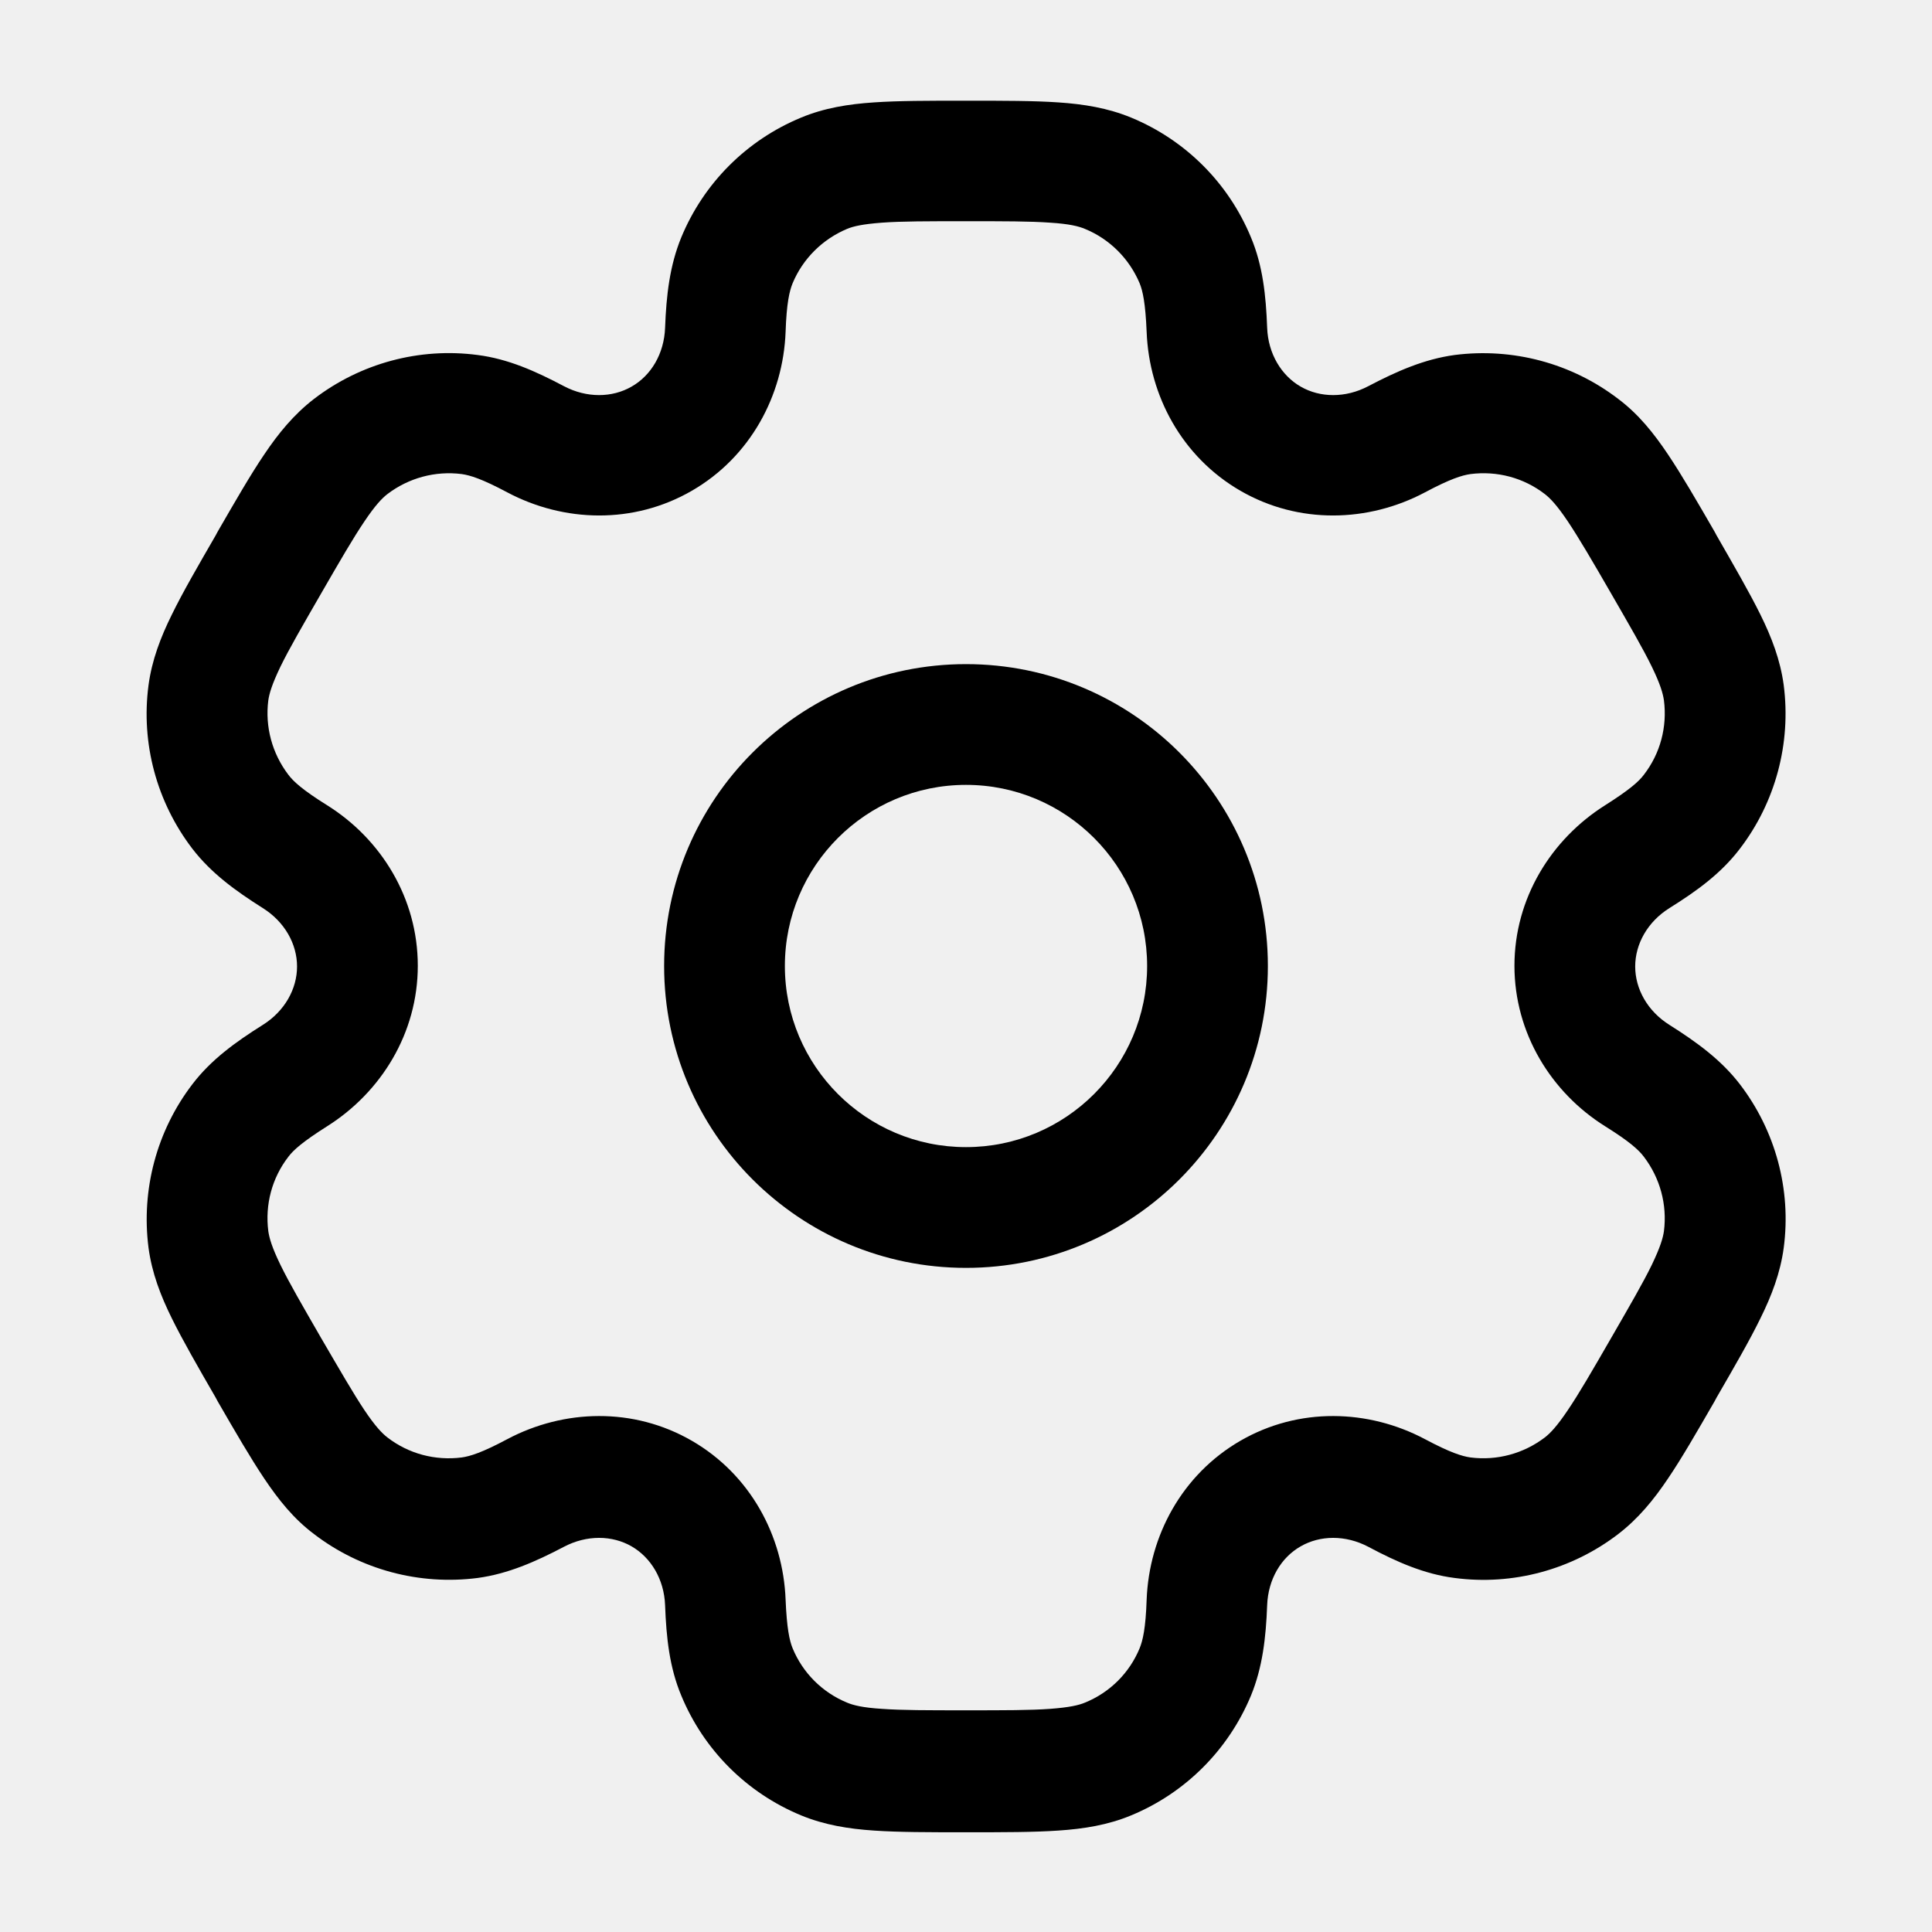
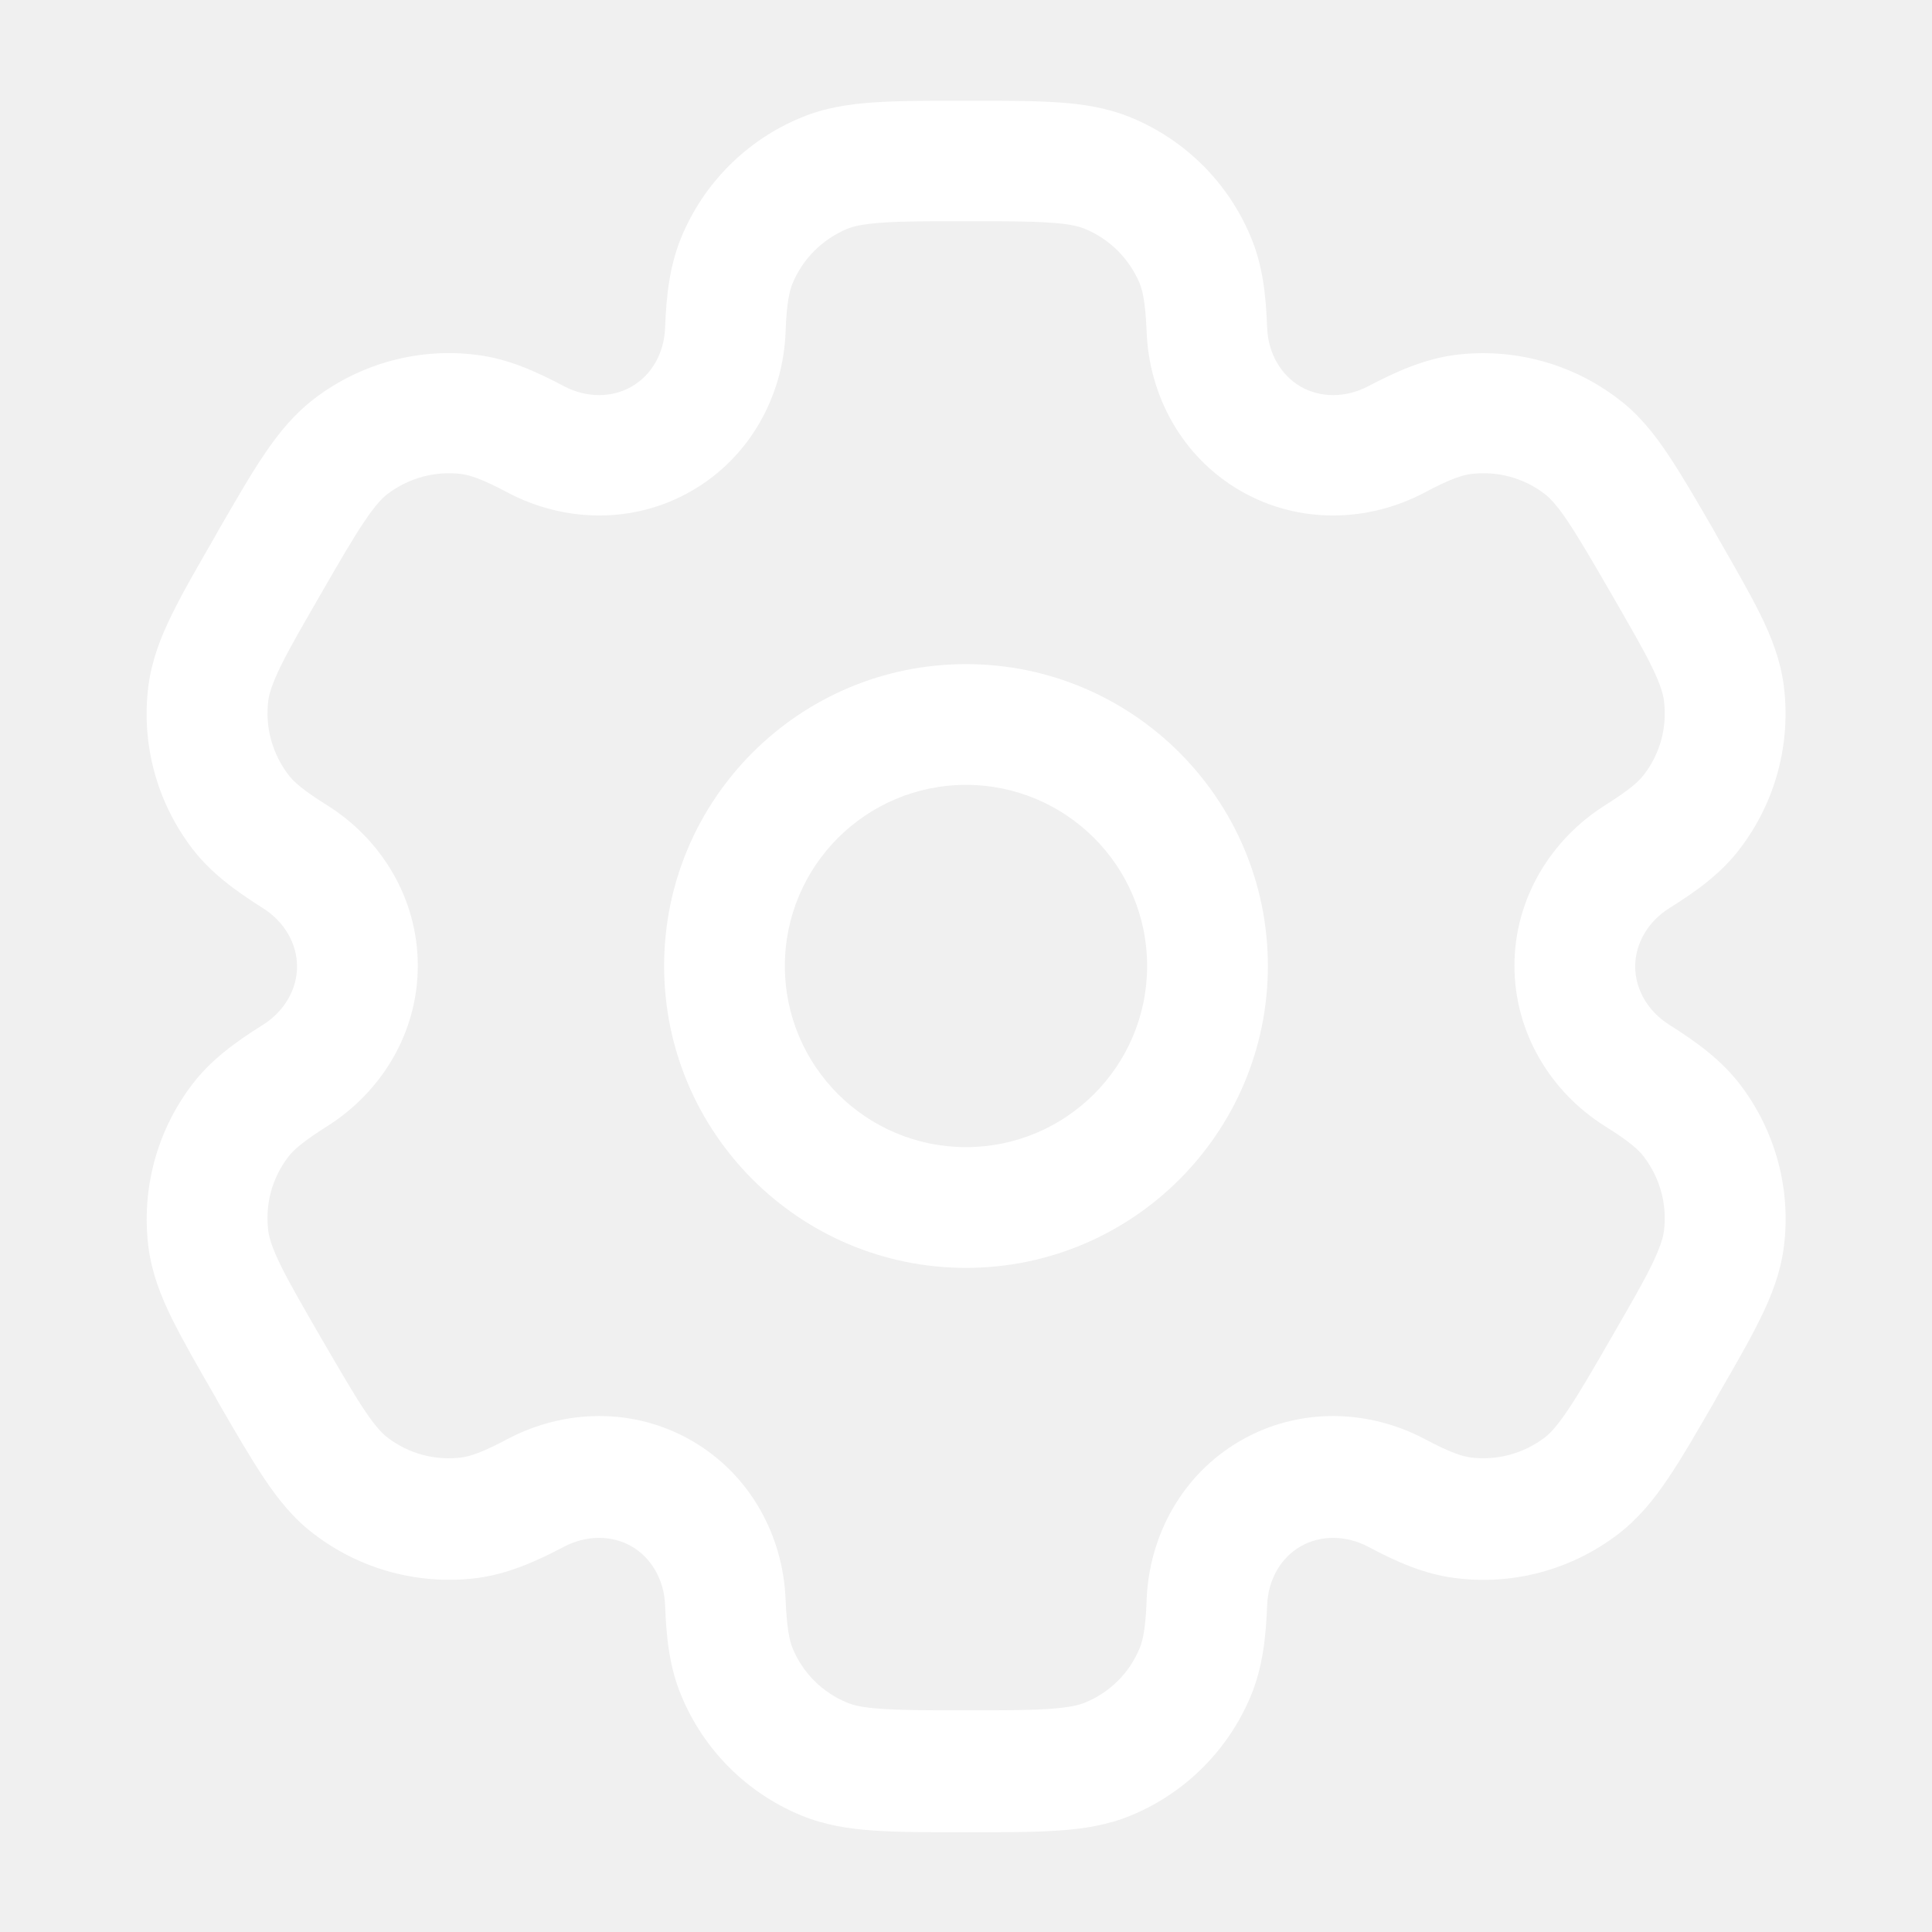
<svg xmlns="http://www.w3.org/2000/svg" version="1.1" id="Layer_1" x="0px" y="0px" viewBox="0 0 800 800" style="enable-background:new 0 0 800 800;" xml:space="preserve">
  <style type="text/css">
- 	.st0{fill-rule:evenodd;clip-rule:evenodd;}
+ 	.st0{fill-rule:evenodd;clip-rule:evenodd;fill:#FFFFFF;}
</style>
-   <path class="st0" d="M400,275c-69,0-125,56-125,125c0,69,56,125,125,125c69,0,125-56,125-125C525,331,469,275,400,275z M325,400  c0-41.4,33.6-75,75-75s75,33.6,75,75s-33.6,75-75,75S325,441.4,325,400z" />
-   <path class="st0" d="M399.2,41.7c-14.8,0-27.2,0-37.3,0.7c-10.6,0.7-20.6,2.3-30.2,6.3c-22.5,9.3-40.3,27.1-49.6,49.6  c-4.8,11.7-6.2,24-6.7,37.4c-0.4,10.8-5.8,19.8-13.9,24.4c-8,4.6-18.5,4.8-28-0.2c-11.9-6.3-23.2-11.3-35.7-12.9  c-24.1-3.2-48.5,3.4-67.8,18.2c-8.3,6.4-14.7,14.2-20.6,23c-5.7,8.4-11.9,19.2-19.3,32l-0.8,1.5c-7.4,12.8-13.6,23.5-18.1,32.7  c-4.7,9.5-8.3,18.9-9.7,29.3c-3.2,24.1,3.4,48.5,18.2,67.8c7.7,10,17.7,17.3,29.1,24.5c9.1,5.7,14.2,14.9,14.2,24.2  c0,9.3-5.1,18.5-14.2,24.2c-11.3,7.1-21.4,14.4-29.1,24.5c-14.8,19.3-21.3,43.7-18.2,67.8c1.4,10.4,5,19.8,9.7,29.3  c4.5,9.1,10.7,19.9,18.1,32.7l0.8,1.5c7.4,12.8,13.6,23.5,19.3,32c5.9,8.8,12.2,16.7,20.6,23c19.3,14.8,43.7,21.3,67.8,18.2  c12.5-1.7,23.9-6.7,35.7-12.9c9.5-5,20-4.8,28-0.2c8,4.6,13.5,13.6,13.9,24.4c0.5,13.4,1.8,25.7,6.7,37.4  c9.3,22.5,27.1,40.3,49.6,49.6c9.7,4,19.7,5.6,30.2,6.3c10.2,0.7,22.5,0.7,37.3,0.7h1.7c14.8,0,27.2,0,37.3-0.7  c10.6-0.7,20.6-2.3,30.2-6.3c22.5-9.3,40.3-27.2,49.6-49.6c4.8-11.7,6.2-24,6.7-37.4c0.4-10.8,5.8-19.8,13.9-24.4  c8-4.6,18.5-4.8,28,0.2c11.8,6.3,23.2,11.3,35.7,12.9c24.1,3.2,48.5-3.4,67.8-18.2c8.3-6.4,14.7-14.2,20.6-23  c5.7-8.4,11.9-19.2,19.3-32l0.8-1.5c7.4-12.8,13.6-23.5,18.1-32.7c4.7-9.5,8.3-18.9,9.7-29.3c3.2-24.1-3.4-48.5-18.2-67.8  c-7.7-10-17.7-17.3-29.1-24.5c-9.1-5.7-14.2-14.9-14.2-24.2c0-9.3,5.1-18.5,14.2-24.2c11.4-7.1,21.4-14.4,29.1-24.5  c14.8-19.3,21.3-43.7,18.2-67.8c-1.4-10.4-5-19.8-9.7-29.3c-4.5-9.1-10.7-19.8-18.1-32.7l-0.8-1.5c-7.4-12.8-13.6-23.5-19.3-32  c-5.9-8.8-12.2-16.7-20.6-23c-19.3-14.8-43.7-21.3-67.8-18.2c-12.5,1.7-23.9,6.7-35.7,12.9c-9.5,5-20,4.8-28,0.2  c-8-4.6-13.5-13.6-13.9-24.4c-0.5-13.4-1.8-25.7-6.7-37.4c-9.3-22.5-27.1-40.3-49.6-49.6c-9.7-4-19.7-5.6-30.2-6.3  c-10.2-0.7-22.5-0.7-37.3-0.7H399.2z M350.7,94.8c2.6-1.1,6.5-2,14.5-2.6c8.2-0.6,18.9-0.6,34.8-0.6c15.9,0,26.5,0,34.8,0.6  c8,0.5,11.9,1.5,14.5,2.6c10.2,4.2,18.3,12.3,22.6,22.5c1.3,3.2,2.4,8.2,2.9,20.1c1,26.4,14.6,51.8,38.8,65.8  c24.2,14,53,13.1,76.4,0.7c10.5-5.6,15.4-7.1,18.9-7.6c11-1.4,22,1.5,30.8,8.3c2.2,1.7,5,4.6,9.5,11.3c4.6,6.9,10,16.1,17.9,29.8  c7.9,13.7,13.3,23,16.9,30.4c3.5,7.2,4.6,11.1,5,13.9c1.4,11-1.5,22-8.3,30.8c-2.1,2.8-5.9,6.2-16,12.6  c-22.4,14.1-37.6,38.6-37.6,66.5c0,27.9,15.2,52.5,37.6,66.5c10.1,6.3,13.9,9.8,16,12.6c6.7,8.8,9.7,19.8,8.3,30.8  c-0.4,2.8-1.5,6.6-5,13.9c-3.6,7.4-9,16.7-16.9,30.4c-7.9,13.7-13.3,23-17.9,29.8c-4.5,6.7-7.3,9.6-9.5,11.3  c-8.8,6.7-19.8,9.7-30.8,8.3c-3.5-0.5-8.4-2-18.9-7.6c-23.4-12.4-52.2-13.3-76.4,0.7c-24.2,14-37.8,39.4-38.8,65.8  c-0.4,11.9-1.6,16.9-2.9,20.1c-4.2,10.2-12.3,18.3-22.6,22.5c-2.6,1.1-6.5,2-14.5,2.6c-8.2,0.6-18.9,0.6-34.8,0.6  c-15.9,0-26.5,0-34.8-0.6c-8-0.5-11.9-1.5-14.5-2.6c-10.2-4.2-18.3-12.3-22.5-22.5c-1.3-3.2-2.4-8.2-2.9-20.1  c-1-26.4-14.6-51.8-38.8-65.8c-24.2-14-53-13.1-76.4-0.7c-10.5,5.6-15.4,7.1-18.9,7.6c-11,1.4-22-1.5-30.8-8.3  c-2.2-1.7-5-4.6-9.5-11.3c-4.6-6.9-9.9-16.1-17.9-29.8c-7.9-13.7-13.3-23-16.9-30.4c-3.5-7.2-4.6-11.1-5-13.9  c-1.4-11,1.5-22,8.3-30.8c2.1-2.8,5.9-6.2,16-12.6c22.4-14.1,37.6-38.6,37.6-66.5c0-28-15.2-52.5-37.6-66.5  c-10.1-6.3-13.9-9.8-16-12.6c-6.7-8.8-9.7-19.8-8.3-30.8c0.4-2.8,1.5-6.6,5-13.9c3.6-7.4,9-16.7,16.9-30.4  c7.9-13.7,13.3-23,17.9-29.8c4.5-6.7,7.3-9.6,9.5-11.3c8.8-6.7,19.8-9.7,30.8-8.3c3.5,0.5,8.4,2,18.9,7.6  c23.4,12.4,52.2,13.3,76.4-0.7c24.2-14,37.8-39.4,38.8-65.8c0.4-11.9,1.6-16.9,2.9-20.1C332.4,107.2,340.5,99.1,350.7,94.8z" />
+   <path class="st0" d="M400,275c-69,0-125,56-125,125s56,125,125,125s125-56,125-125S469,275,400,275z M325,400c0-41.4,33.6-75,75-75  s75,33.6,75,75s-33.6,75-75,75S325,441.4,325,400z" />
+   <path class="st0" d="M399.2,41.7c-14.8,0-27.2,0-37.3,0.7c-10.6,0.7-20.6,2.3-30.2,6.3c-22.5,9.3-40.3,27.1-49.6,49.6  c-4.8,11.7-6.2,24-6.7,37.4c-0.4,10.8-5.8,19.8-13.9,24.4c-8,4.6-18.5,4.8-28-0.2c-11.9-6.3-23.2-11.3-35.7-12.9  c-24.1-3.2-48.5,3.4-67.8,18.2c-8.3,6.4-14.7,14.2-20.6,23c-5.7,8.4-11.9,19.2-19.3,32l-0.8,1.5c-7.4,12.8-13.6,23.5-18.1,32.7  c-4.7,9.5-8.3,18.9-9.7,29.3c-3.2,24.1,3.4,48.5,18.2,67.8c7.7,10,17.7,17.3,29.1,24.5c9.1,5.7,14.2,14.9,14.2,24.2  c0,9.3-5.1,18.5-14.2,24.2c-11.3,7.1-21.4,14.4-29.1,24.5c-14.8,19.3-21.3,43.7-18.2,67.8c1.4,10.4,5,19.8,9.7,29.3  c4.5,9.1,10.7,19.9,18.1,32.7l0.8,1.5c7.4,12.8,13.6,23.5,19.3,32c5.9,8.8,12.2,16.7,20.6,23c19.3,14.8,43.7,21.3,67.8,18.2  c12.5-1.7,23.9-6.7,35.7-12.9c9.5-5,20-4.8,28-0.2c8,4.6,13.5,13.6,13.9,24.4c0.5,13.4,1.8,25.7,6.7,37.4  c9.3,22.5,27.1,40.3,49.6,49.6c9.7,4,19.7,5.6,30.2,6.3c10.2,0.7,22.5,0.7,37.3,0.7h1.7c14.8,0,27.2,0,37.3-0.7  c10.6-0.7,20.6-2.3,30.2-6.3c22.5-9.3,40.3-27.2,49.6-49.6c4.8-11.7,6.2-24,6.7-37.4c0.4-10.8,5.8-19.8,13.9-24.4  c8-4.6,18.5-4.8,28,0.2c11.8,6.3,23.2,11.3,35.7,12.9c24.1,3.2,48.5-3.4,67.8-18.2c8.3-6.4,14.7-14.2,20.6-23  c5.7-8.4,11.9-19.2,19.3-32l0.8-1.5c7.4-12.8,13.6-23.5,18.1-32.7c4.7-9.5,8.3-18.9,9.7-29.3c3.2-24.1-3.4-48.5-18.2-67.8  c-7.7-10-17.7-17.3-29.1-24.5c-9.1-5.7-14.2-14.9-14.2-24.2c0-9.3,5.1-18.5,14.2-24.2c11.4-7.1,21.4-14.4,29.1-24.5  c14.8-19.3,21.3-43.7,18.2-67.8c-1.4-10.4-5-19.8-9.7-29.3c-4.5-9.1-10.7-19.8-18.1-32.7l-0.8-1.5c-7.4-12.8-13.6-23.5-19.3-32  c-5.9-8.8-12.2-16.7-20.6-23c-19.3-14.8-43.7-21.3-67.8-18.2c-12.5,1.7-23.9,6.7-35.7,12.9c-9.5,5-20,4.8-28,0.2  s-13.5-13.6-13.9-24.4c-0.5-13.4-1.8-25.7-6.7-37.4c-9.3-22.5-27.1-40.3-49.6-49.6c-9.7-4-19.7-5.6-30.2-6.3  c-10.2-0.7-22.5-0.7-37.3-0.7L399.2,41.7L399.2,41.7z M350.7,94.8c2.6-1.1,6.5-2,14.5-2.6c8.2-0.6,18.9-0.6,34.8-0.6  s26.5,0,34.8,0.6c8,0.5,11.9,1.5,14.5,2.6c10.2,4.2,18.3,12.3,22.6,22.5c1.3,3.2,2.4,8.2,2.9,20.1c1,26.4,14.6,51.8,38.8,65.8  c24.2,14,53,13.1,76.4,0.7c10.5-5.6,15.4-7.1,18.9-7.6c11-1.4,22,1.5,30.8,8.3c2.2,1.7,5,4.6,9.5,11.3c4.6,6.9,10,16.1,17.9,29.8  c7.9,13.7,13.3,23,16.9,30.4c3.5,7.2,4.6,11.1,5,13.9c1.4,11-1.5,22-8.3,30.8c-2.1,2.8-5.9,6.2-16,12.6  c-22.4,14.1-37.6,38.6-37.6,66.5s15.2,52.5,37.6,66.5c10.1,6.3,13.9,9.8,16,12.6c6.7,8.8,9.7,19.8,8.3,30.8c-0.4,2.8-1.5,6.6-5,13.9  c-3.6,7.4-9,16.7-16.9,30.4s-13.3,23-17.9,29.8c-4.5,6.7-7.3,9.6-9.5,11.3c-8.8,6.7-19.8,9.7-30.8,8.3c-3.5-0.5-8.4-2-18.9-7.6  c-23.4-12.4-52.2-13.3-76.4,0.7s-37.8,39.4-38.8,65.8c-0.4,11.9-1.6,16.9-2.9,20.1c-4.2,10.2-12.3,18.3-22.6,22.5  c-2.6,1.1-6.5,2-14.5,2.6c-8.2,0.6-18.9,0.6-34.8,0.6s-26.5,0-34.8-0.6c-8-0.5-11.9-1.5-14.5-2.6c-10.2-4.2-18.3-12.3-22.5-22.5  c-1.3-3.2-2.4-8.2-2.9-20.1c-1-26.4-14.6-51.8-38.8-65.8c-24.2-14-53-13.1-76.4-0.7c-10.5,5.6-15.4,7.1-18.9,7.6  c-11,1.4-22-1.5-30.8-8.3c-2.2-1.7-5-4.6-9.5-11.3c-4.6-6.9-9.9-16.1-17.9-29.8c-7.9-13.7-13.3-23-16.9-30.4  c-3.5-7.2-4.6-11.1-5-13.9c-1.4-11,1.5-22,8.3-30.8c2.1-2.8,5.9-6.2,16-12.6c22.4-14.1,37.6-38.6,37.6-66.5  c0-28-15.2-52.5-37.6-66.5c-10.1-6.3-13.9-9.8-16-12.6c-6.7-8.8-9.7-19.8-8.3-30.8c0.4-2.8,1.5-6.6,5-13.9c3.6-7.4,9-16.7,16.9-30.4  c7.9-13.7,13.3-23,17.9-29.8c4.5-6.7,7.3-9.6,9.5-11.3c8.8-6.7,19.8-9.7,30.8-8.3c3.5,0.5,8.4,2,18.9,7.6  c23.4,12.4,52.2,13.3,76.4-0.7c24.2-14,37.8-39.4,38.8-65.8c0.4-11.9,1.6-16.9,2.9-20.1C332.4,107.2,340.5,99.1,350.7,94.8z" />
</svg>
